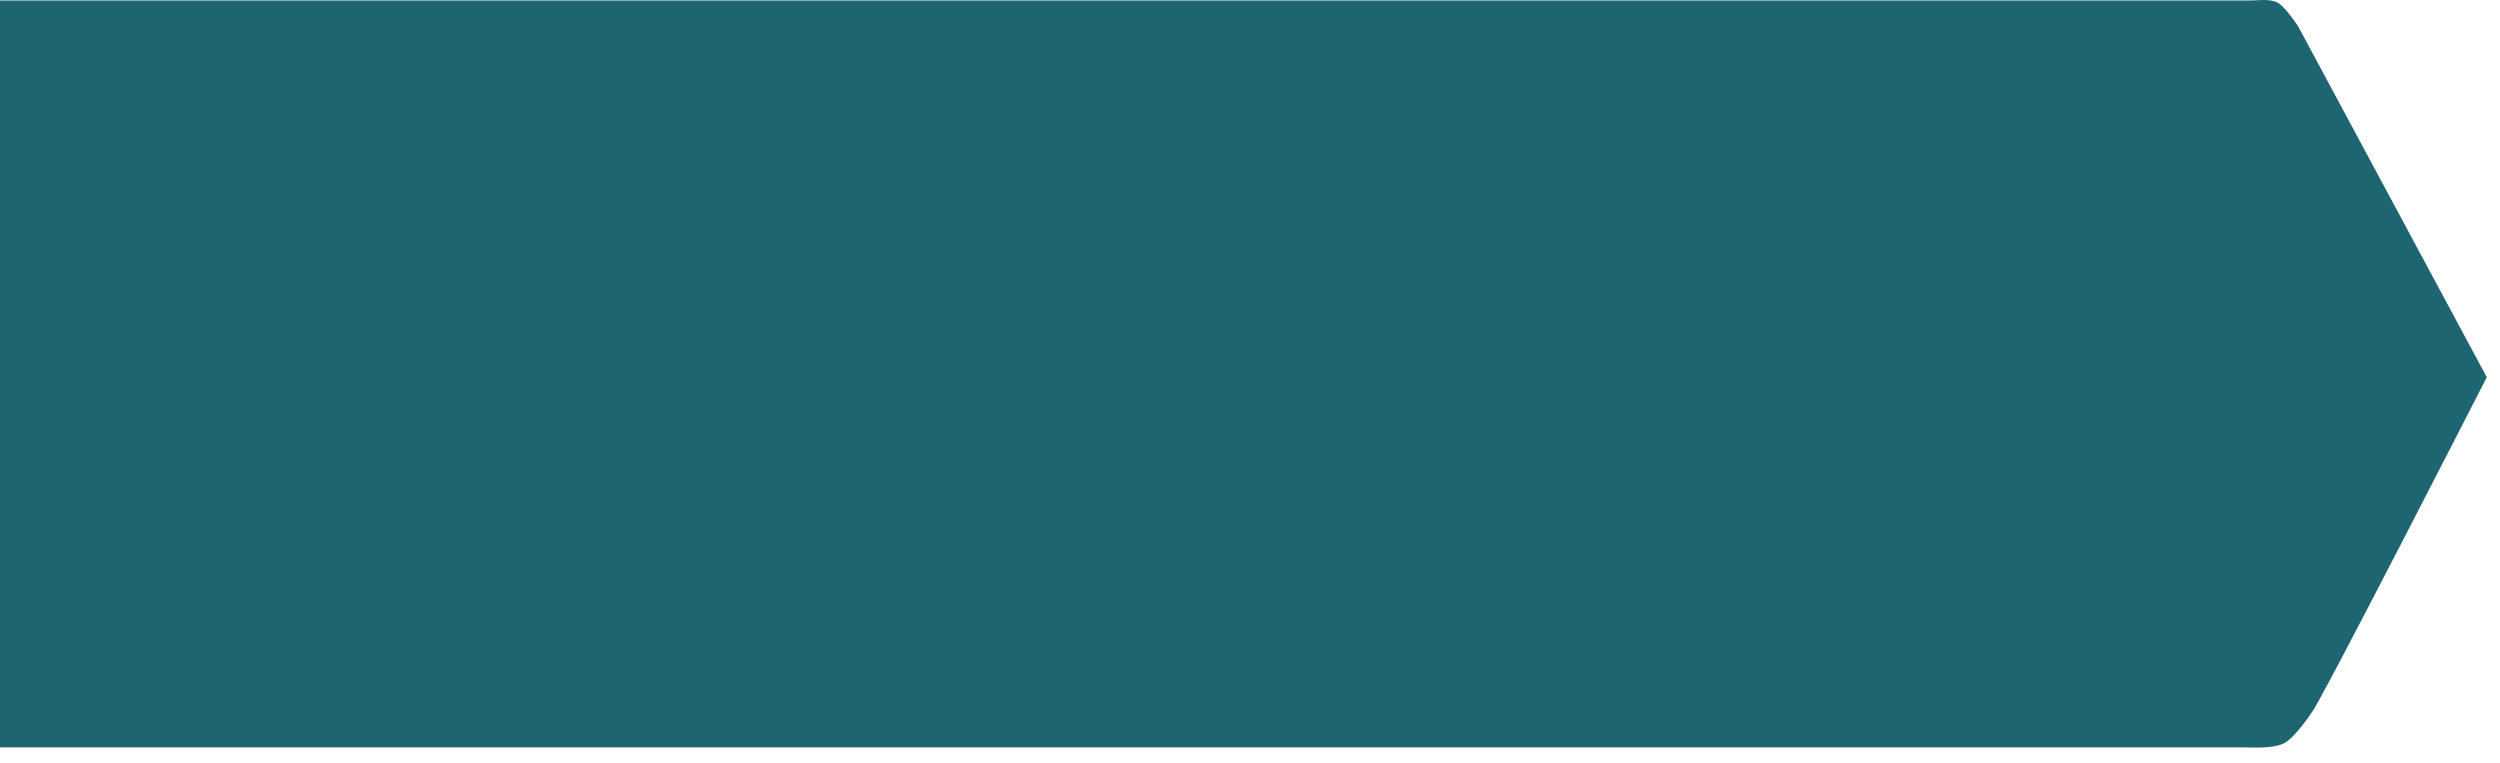
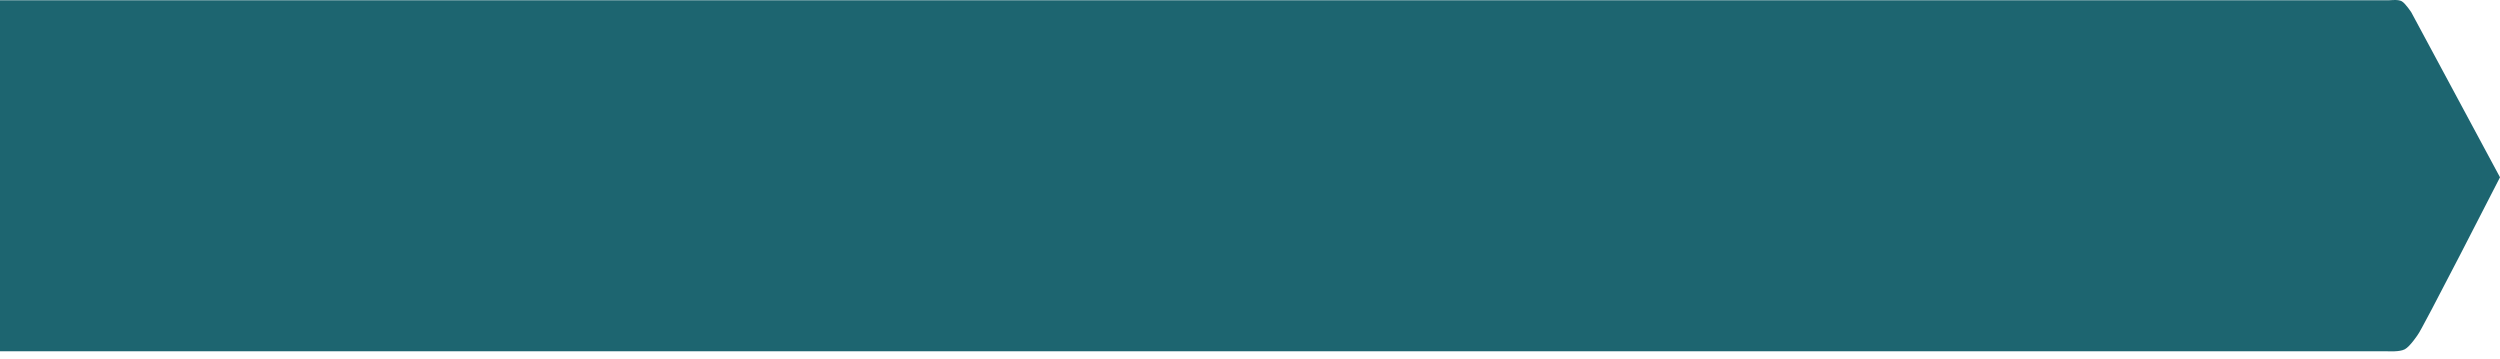
- <svg xmlns="http://www.w3.org/2000/svg" width="100%" height="100%" viewBox="0 0 141 43" version="1.1" xml:space="preserve" style="fill-rule:evenodd;clip-rule:evenodd;stroke-linejoin:round;stroke-miterlimit:2;">
-   <path d="M128.828,41.916c-0.627,0.327 -1.905,0.236 -2.216,0.236l-126.612,0l0,-42.124l126.992,0c0.224,0 1.042,-0.115 1.473,0.124c0.436,0.242 1.146,1.327 1.146,1.327l10.644,19.797c0,0 -9.518,18.605 -9.878,18.911c0,0 -0.921,1.401 -1.549,1.729Z" style="fill:#125e69;fill-opacity:0.95;" />
+ <svg xmlns="http://www.w3.org/2000/svg" width="100%" height="100%" viewBox="0 0 300 43" version="1.1" xml:space="preserve" style="fill-rule:evenodd;clip-rule:evenodd;stroke-linejoin:round;stroke-miterlimit:2;">
+   <path d="M288.573,41.916c-0.627,0.327 -1.905,0.236 -2.216,0.236l-286.357,-0l0,-42.124l286.737,-0c0.224,-0 1.042,-0.115 1.473,0.124c0.436,0.242 1.146,1.327 1.146,1.327l10.644,19.797c0,-0 -9.518,18.605 -9.878,18.911c-0,-0 -0.921,1.401 -1.549,1.729Z" style="fill:#125e69;fill-opacity:0.95;" />
</svg>
